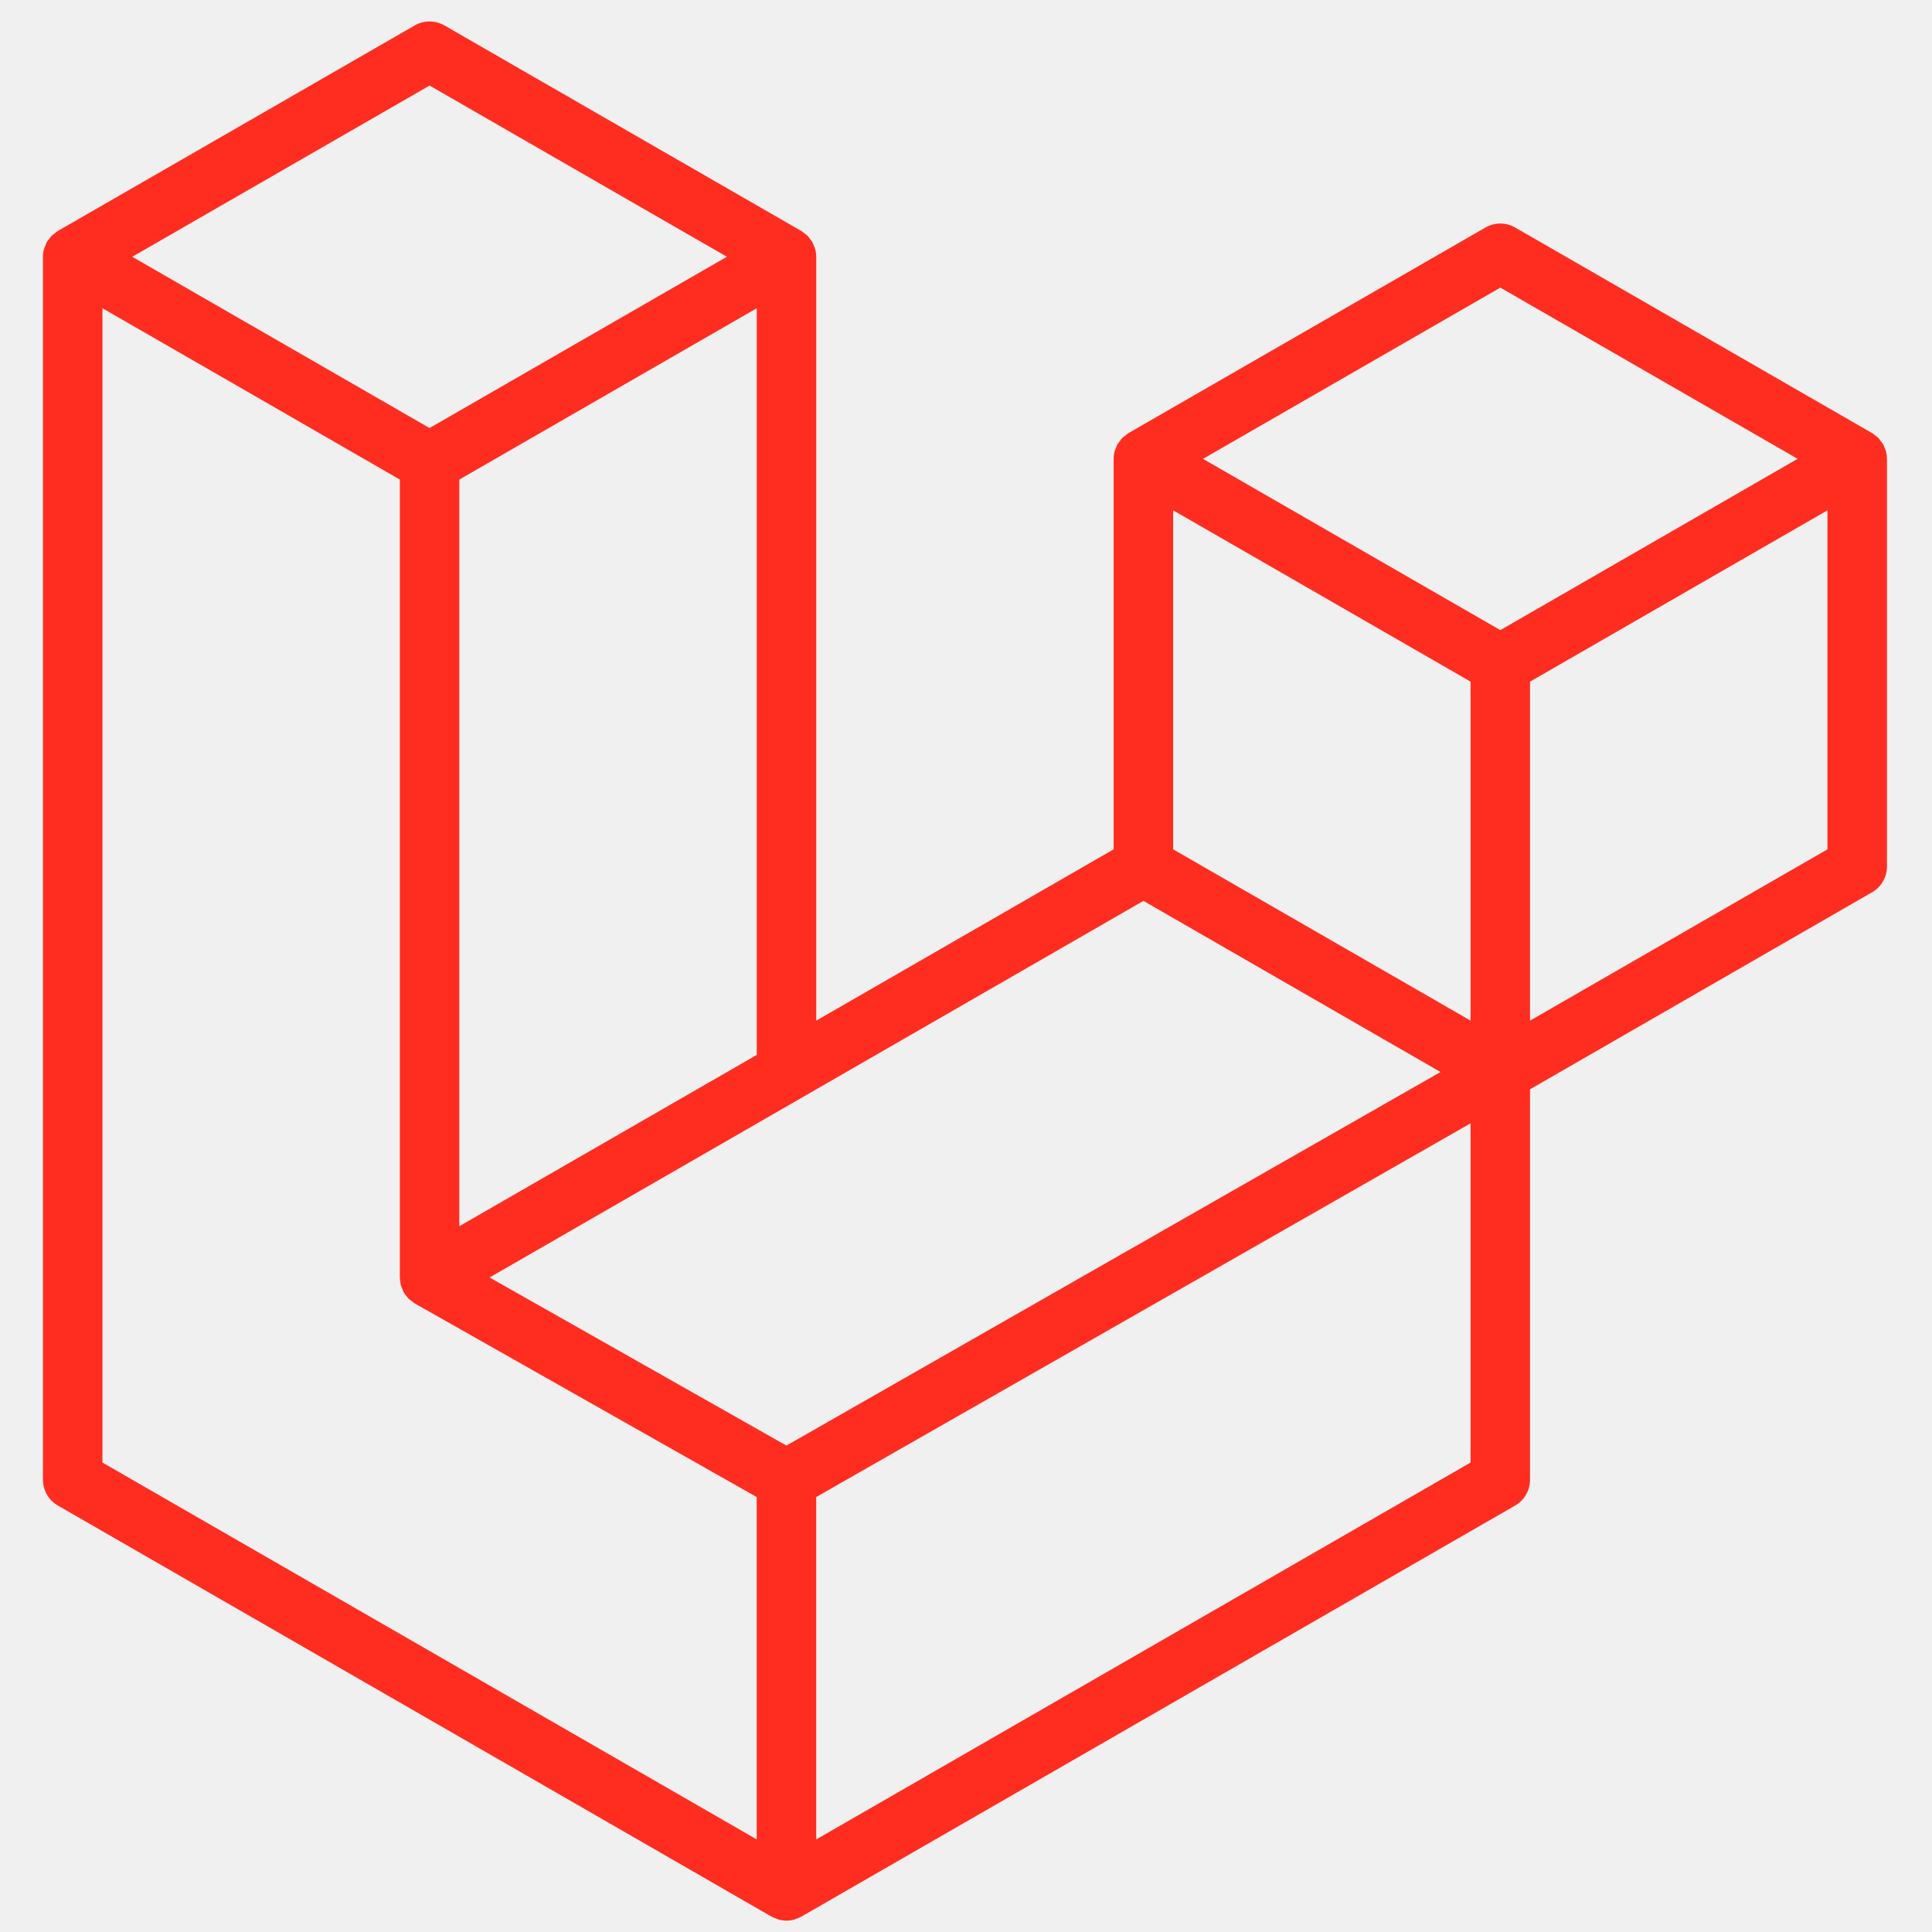
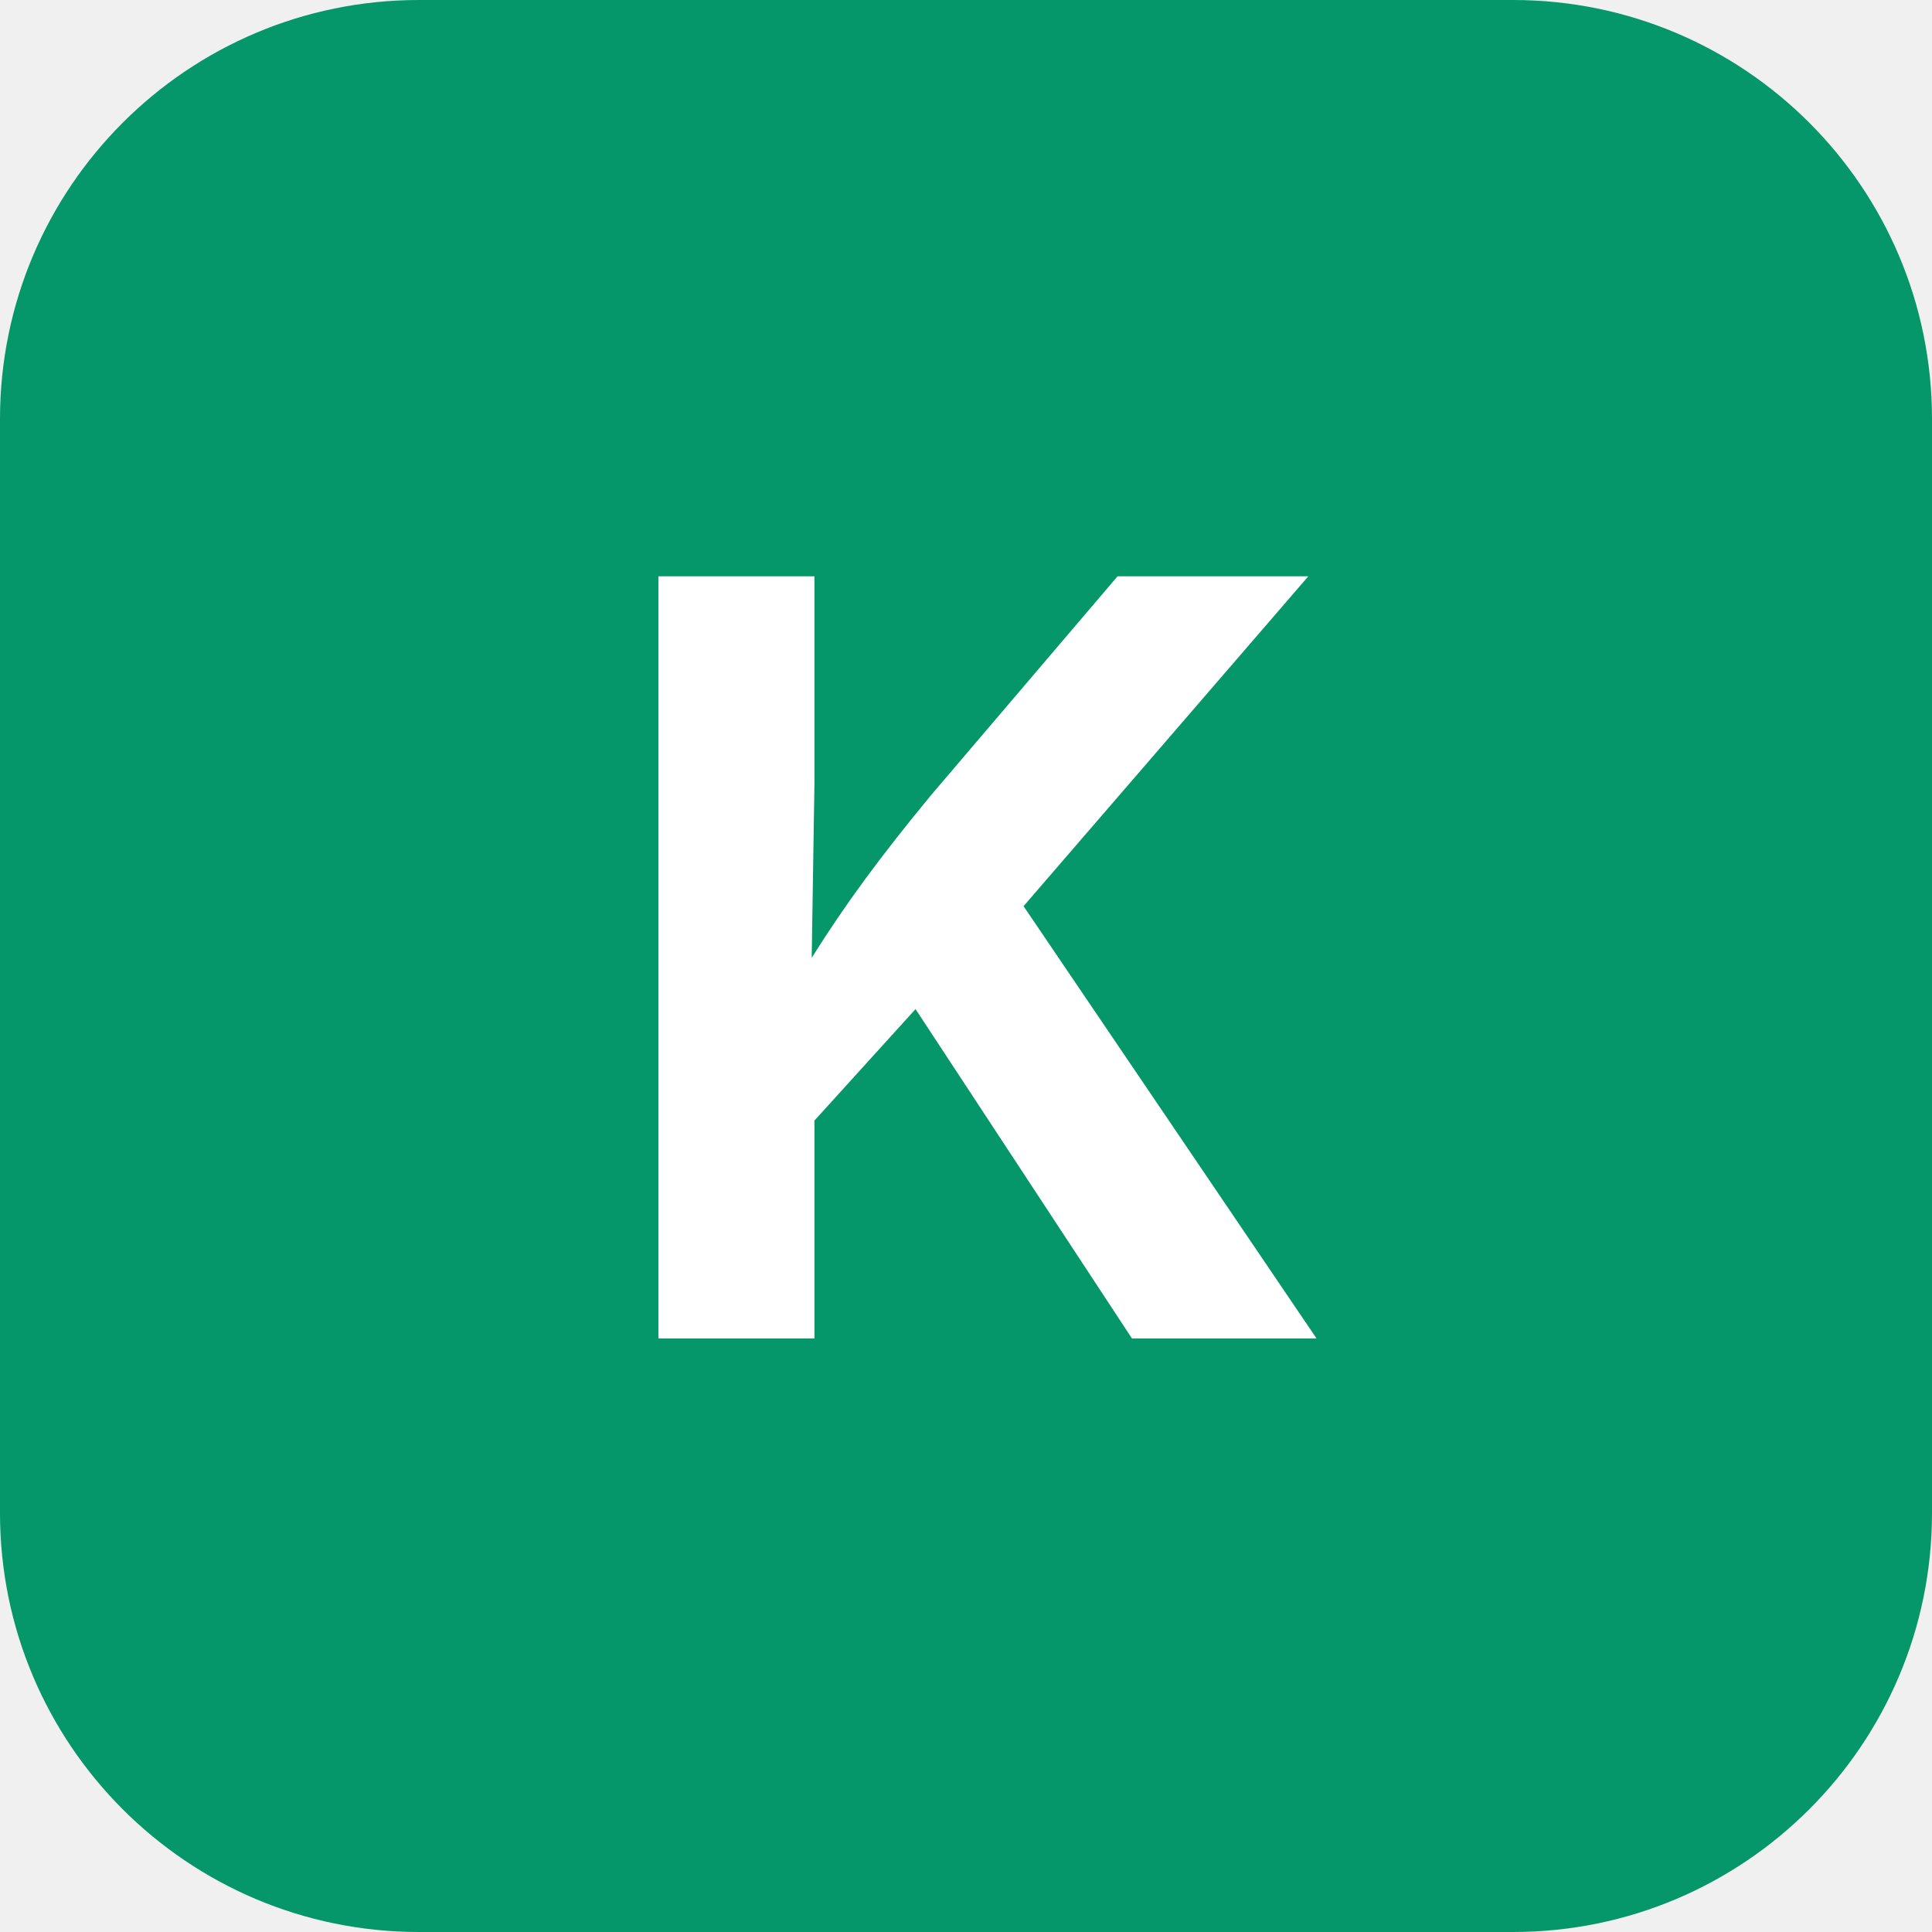
- <svg xmlns="http://www.w3.org/2000/svg" width="166" height="166" viewBox="0 0 166 166" fill="none">
-   <path fill-rule="evenodd" clip-rule="evenodd" d="M162.041 38.759C162.099 38.977 162.129 39.201 162.13 39.426V74.452C162.13 74.902 162.011 75.344 161.786 75.733C161.561 76.122 161.237 76.444 160.847 76.668L131.462 93.594V127.141C131.462 128.054 130.977 128.897 130.186 129.357L68.847 164.683C68.707 164.763 68.554 164.814 68.401 164.868C68.343 164.887 68.289 164.922 68.228 164.938C67.8 165.051 67.349 165.051 66.92 164.938C66.85 164.919 66.786 164.881 66.719 164.855C66.579 164.804 66.432 164.76 66.298 164.683L4.972 129.357C4.583 129.133 4.259 128.81 4.034 128.421C3.808 128.032 3.69 127.591 3.689 127.141L3.689 22.063C3.689 21.834 3.721 21.61 3.779 21.393C3.798 21.32 3.843 21.253 3.868 21.179C3.916 21.045 3.961 20.908 4.031 20.783C4.079 20.7 4.149 20.633 4.206 20.557C4.28 20.454 4.347 20.349 4.433 20.26C4.506 20.186 4.602 20.132 4.685 20.068C4.778 19.992 4.861 19.909 4.966 19.848L35.633 2.185C36.022 1.961 36.462 1.844 36.91 1.844C37.358 1.844 37.798 1.961 38.186 2.185L68.851 19.848H68.857C68.959 19.912 69.045 19.992 69.138 20.065C69.221 20.129 69.313 20.186 69.387 20.257C69.476 20.349 69.54 20.454 69.616 20.557C69.671 20.633 69.744 20.7 69.789 20.783C69.862 20.911 69.904 21.045 69.955 21.179C69.98 21.253 70.025 21.32 70.044 21.396C70.103 21.614 70.133 21.838 70.133 22.063V87.694L95.686 72.974V39.423C95.686 39.2 95.718 38.973 95.775 38.759C95.798 38.683 95.839 38.615 95.865 38.542C95.916 38.408 95.96 38.271 96.031 38.146C96.079 38.063 96.149 37.996 96.203 37.92C96.279 37.818 96.343 37.712 96.433 37.623C96.506 37.549 96.599 37.495 96.681 37.431C96.777 37.355 96.86 37.272 96.962 37.211L127.633 19.548C128.021 19.324 128.461 19.206 128.91 19.206C129.358 19.206 129.798 19.324 130.186 19.548L160.85 37.211C160.959 37.275 161.042 37.355 161.137 37.428C161.217 37.492 161.31 37.549 161.383 37.62C161.473 37.712 161.536 37.818 161.613 37.92C161.67 37.996 161.741 38.063 161.785 38.146C161.859 38.271 161.9 38.408 161.951 38.542C161.98 38.615 162.021 38.683 162.041 38.759ZM157.018 72.974V43.848L146.287 50.028L131.462 58.568V87.694L157.021 72.974H157.018ZM126.354 125.663V96.518L111.771 104.85L70.13 128.626V158.046L126.354 125.663ZM8.801 26.485V125.663L65.018 158.043V128.629L35.649 112L35.64 111.994L35.627 111.988C35.528 111.93 35.445 111.847 35.353 111.777C35.273 111.713 35.18 111.662 35.11 111.592L35.104 111.582C35.021 111.502 34.963 111.403 34.893 111.314C34.829 111.228 34.753 111.154 34.702 111.065L34.699 111.055C34.641 110.96 34.606 110.845 34.565 110.736C34.523 110.64 34.469 110.551 34.443 110.449C34.411 110.328 34.405 110.197 34.392 110.072C34.379 109.976 34.354 109.881 34.354 109.785V109.778V41.205L19.532 32.662L8.801 26.485ZM36.913 7.35L11.364 22.063L36.907 36.777L62.453 22.06L36.907 7.35H36.913ZM50.2 99.174L65.022 90.637V26.485L54.291 32.665L39.466 41.205V105.357L50.2 99.174ZM128.91 24.713L103.363 39.426L128.91 54.14L154.453 39.423L128.91 24.713ZM126.354 58.568L111.529 50.028L100.798 43.848V72.974L115.619 81.511L126.354 87.694V58.568ZM67.571 124.205L105.042 102.803L123.772 92.109L98.245 77.405L68.854 94.334L42.066 109.762L67.571 124.205Z" fill="#FF2D20" />
+ <svg xmlns="http://www.w3.org/2000/svg" width="166" height="166" viewBox="0 0 166 166">
+   <rect width="166" height="166" rx="36" fill="#059669" />
+   <text x="83" y="115" text-anchor="middle" font-size="90" font-weight="700" fill="white" font-family="Inter, sans-serif">
+         K
+     </text>
</svg>
